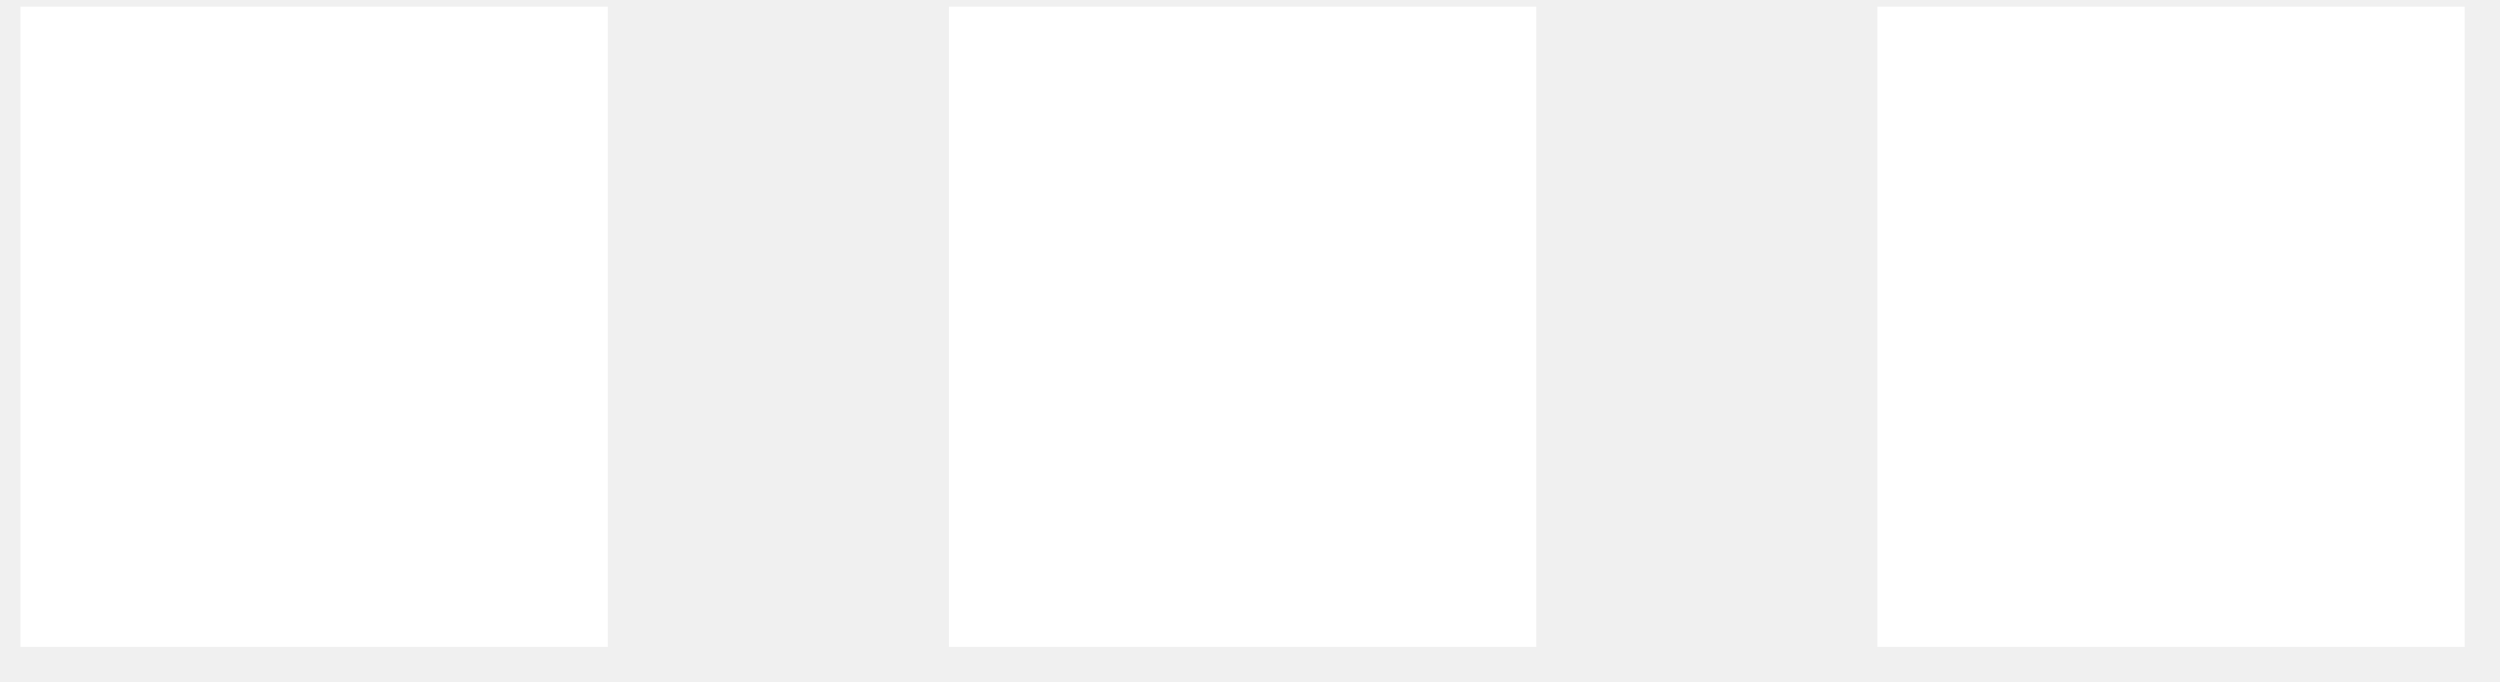
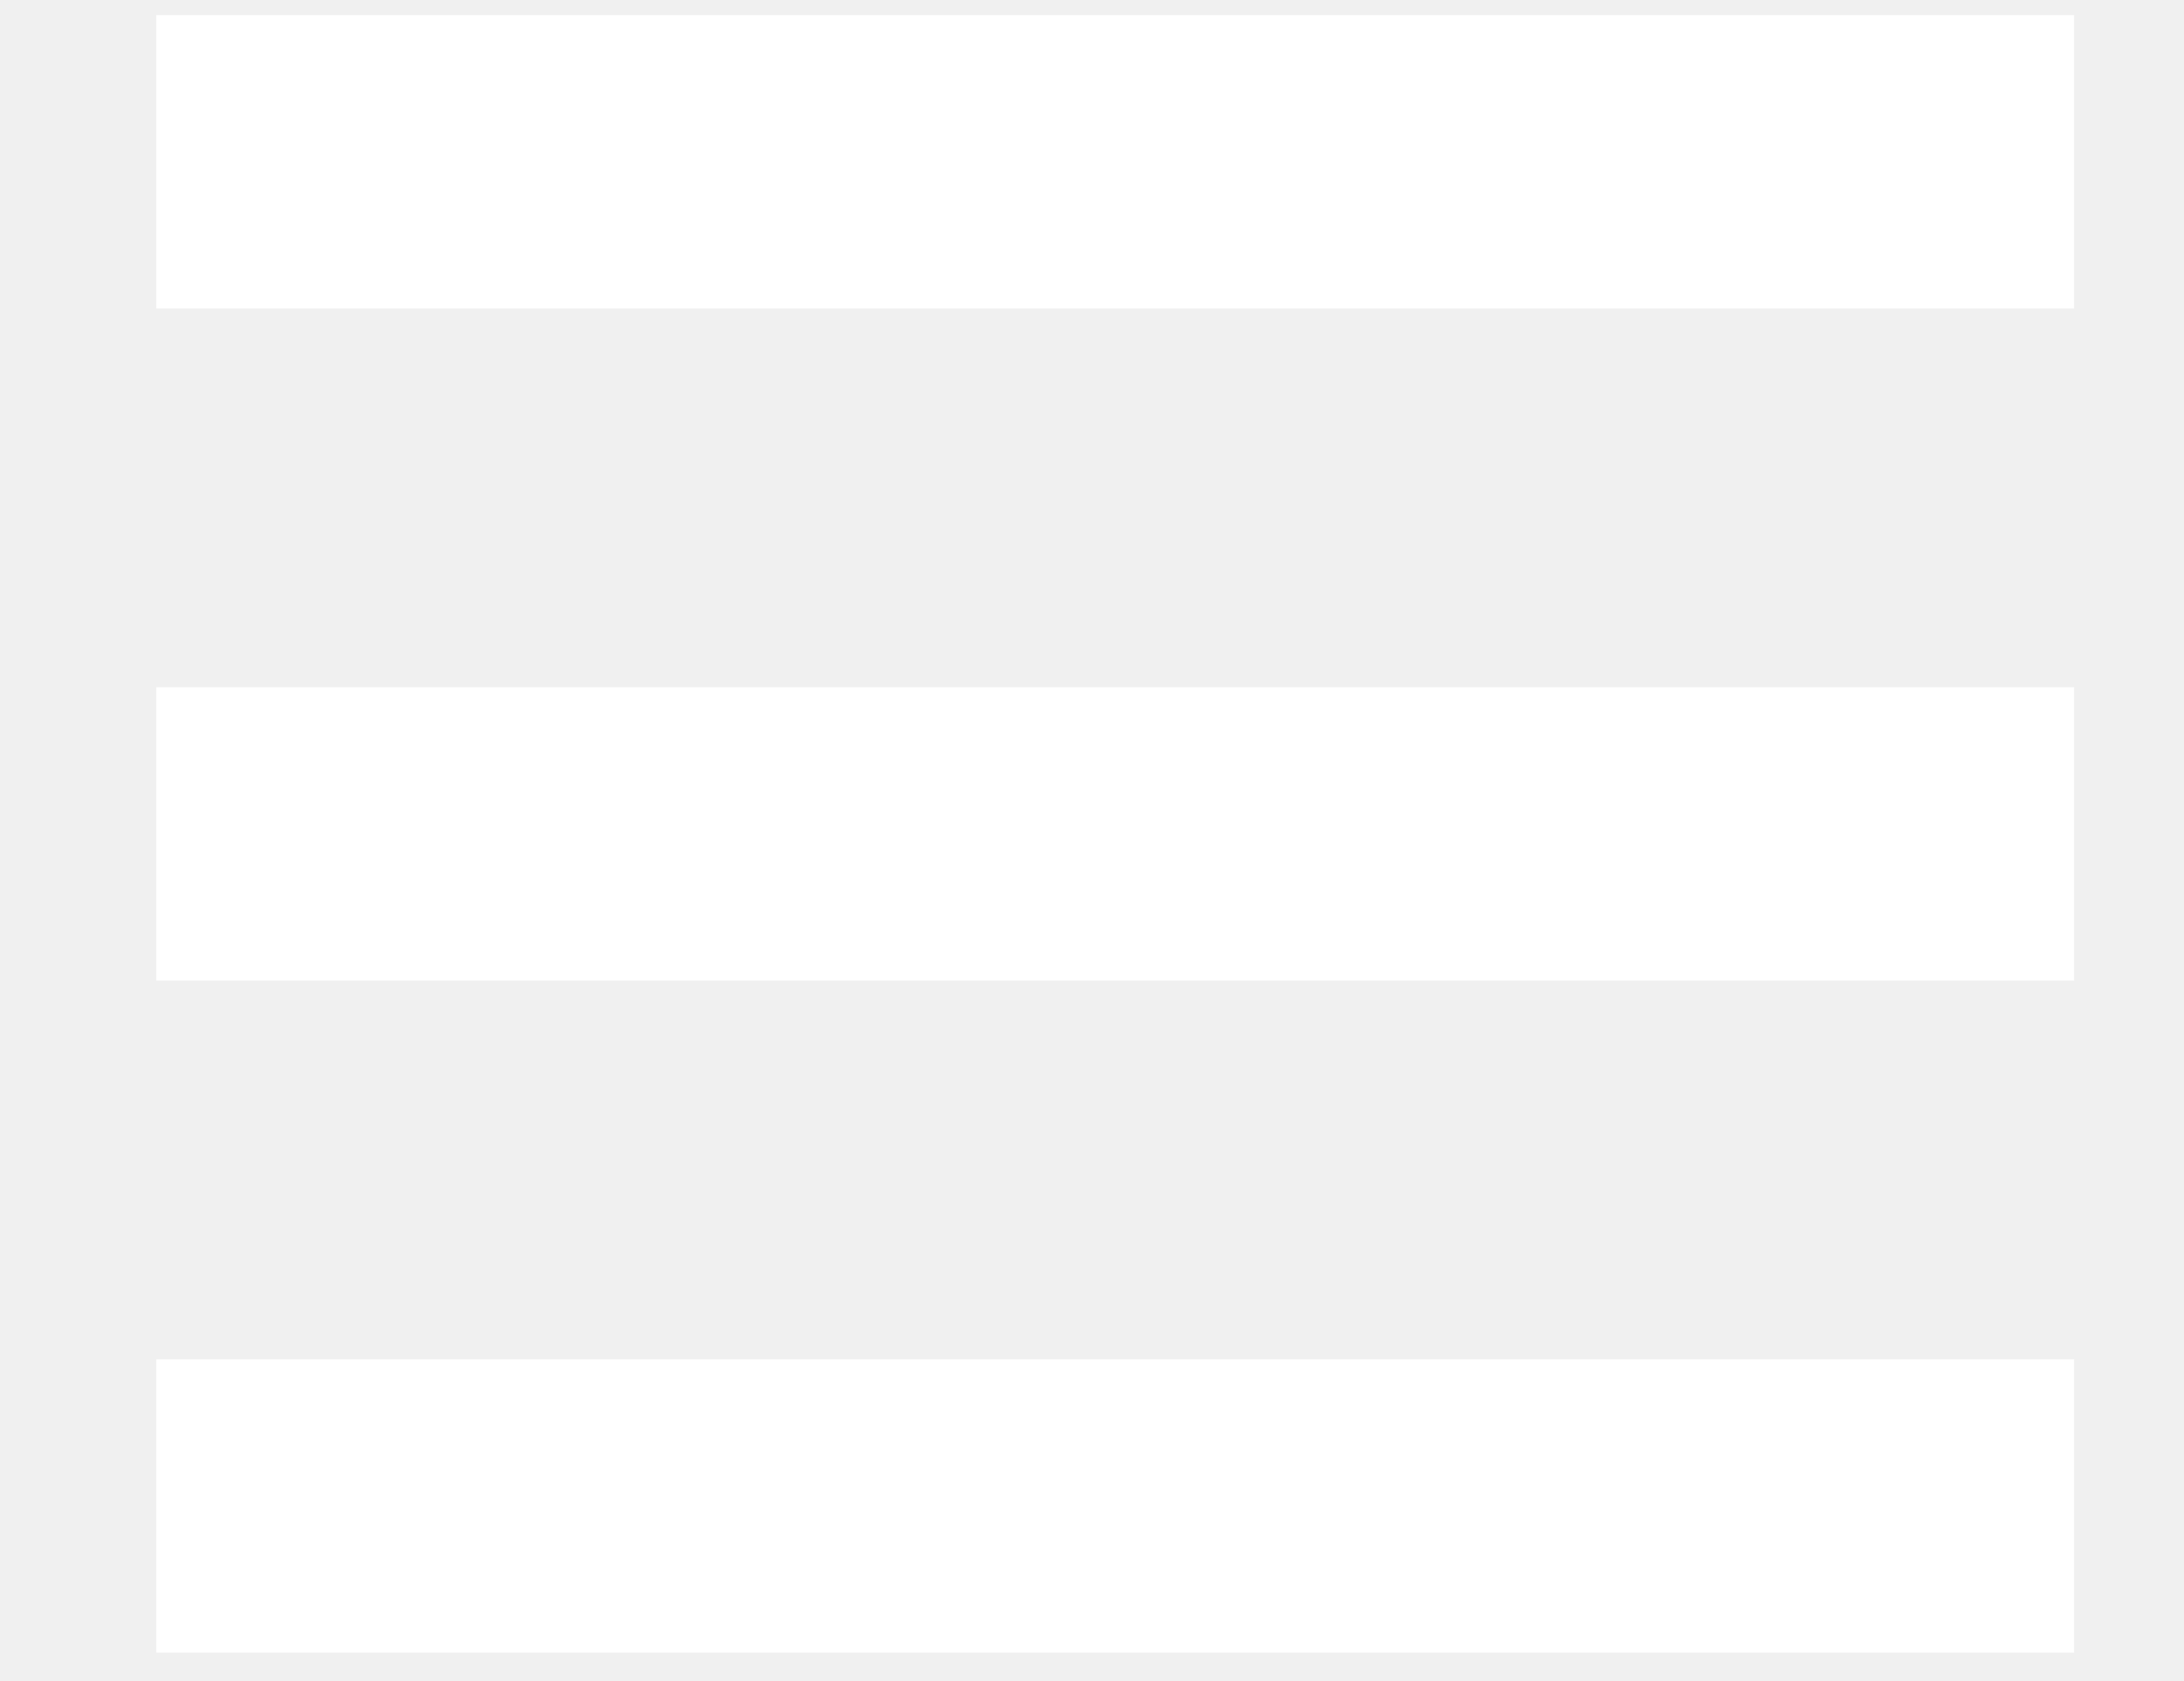
- <svg xmlns="http://www.w3.org/2000/svg" width="33" height="9" viewBox="0 0 33 9" fill="none">
-   <path d="M0.27 8.539V0.088H8.023V8.539H0.27ZM12.526 8.539V0.088H20.279V8.539H12.526ZM24.782 8.539V0.088H32.534V8.539H24.782Z" fill="white" />
+ <svg xmlns="http://www.w3.org/2000/svg" width="13" height="10" viewBox="0 0 13 10" fill="none">
+   <path d="M0.93 1.836V0.09H12.346V1.836H0.93ZM0.93 5.836V4.09H12.346V5.836H0.93ZM0.93 9.836V8.09H12.346V9.836H0.93Z" fill="white" />
</svg>
